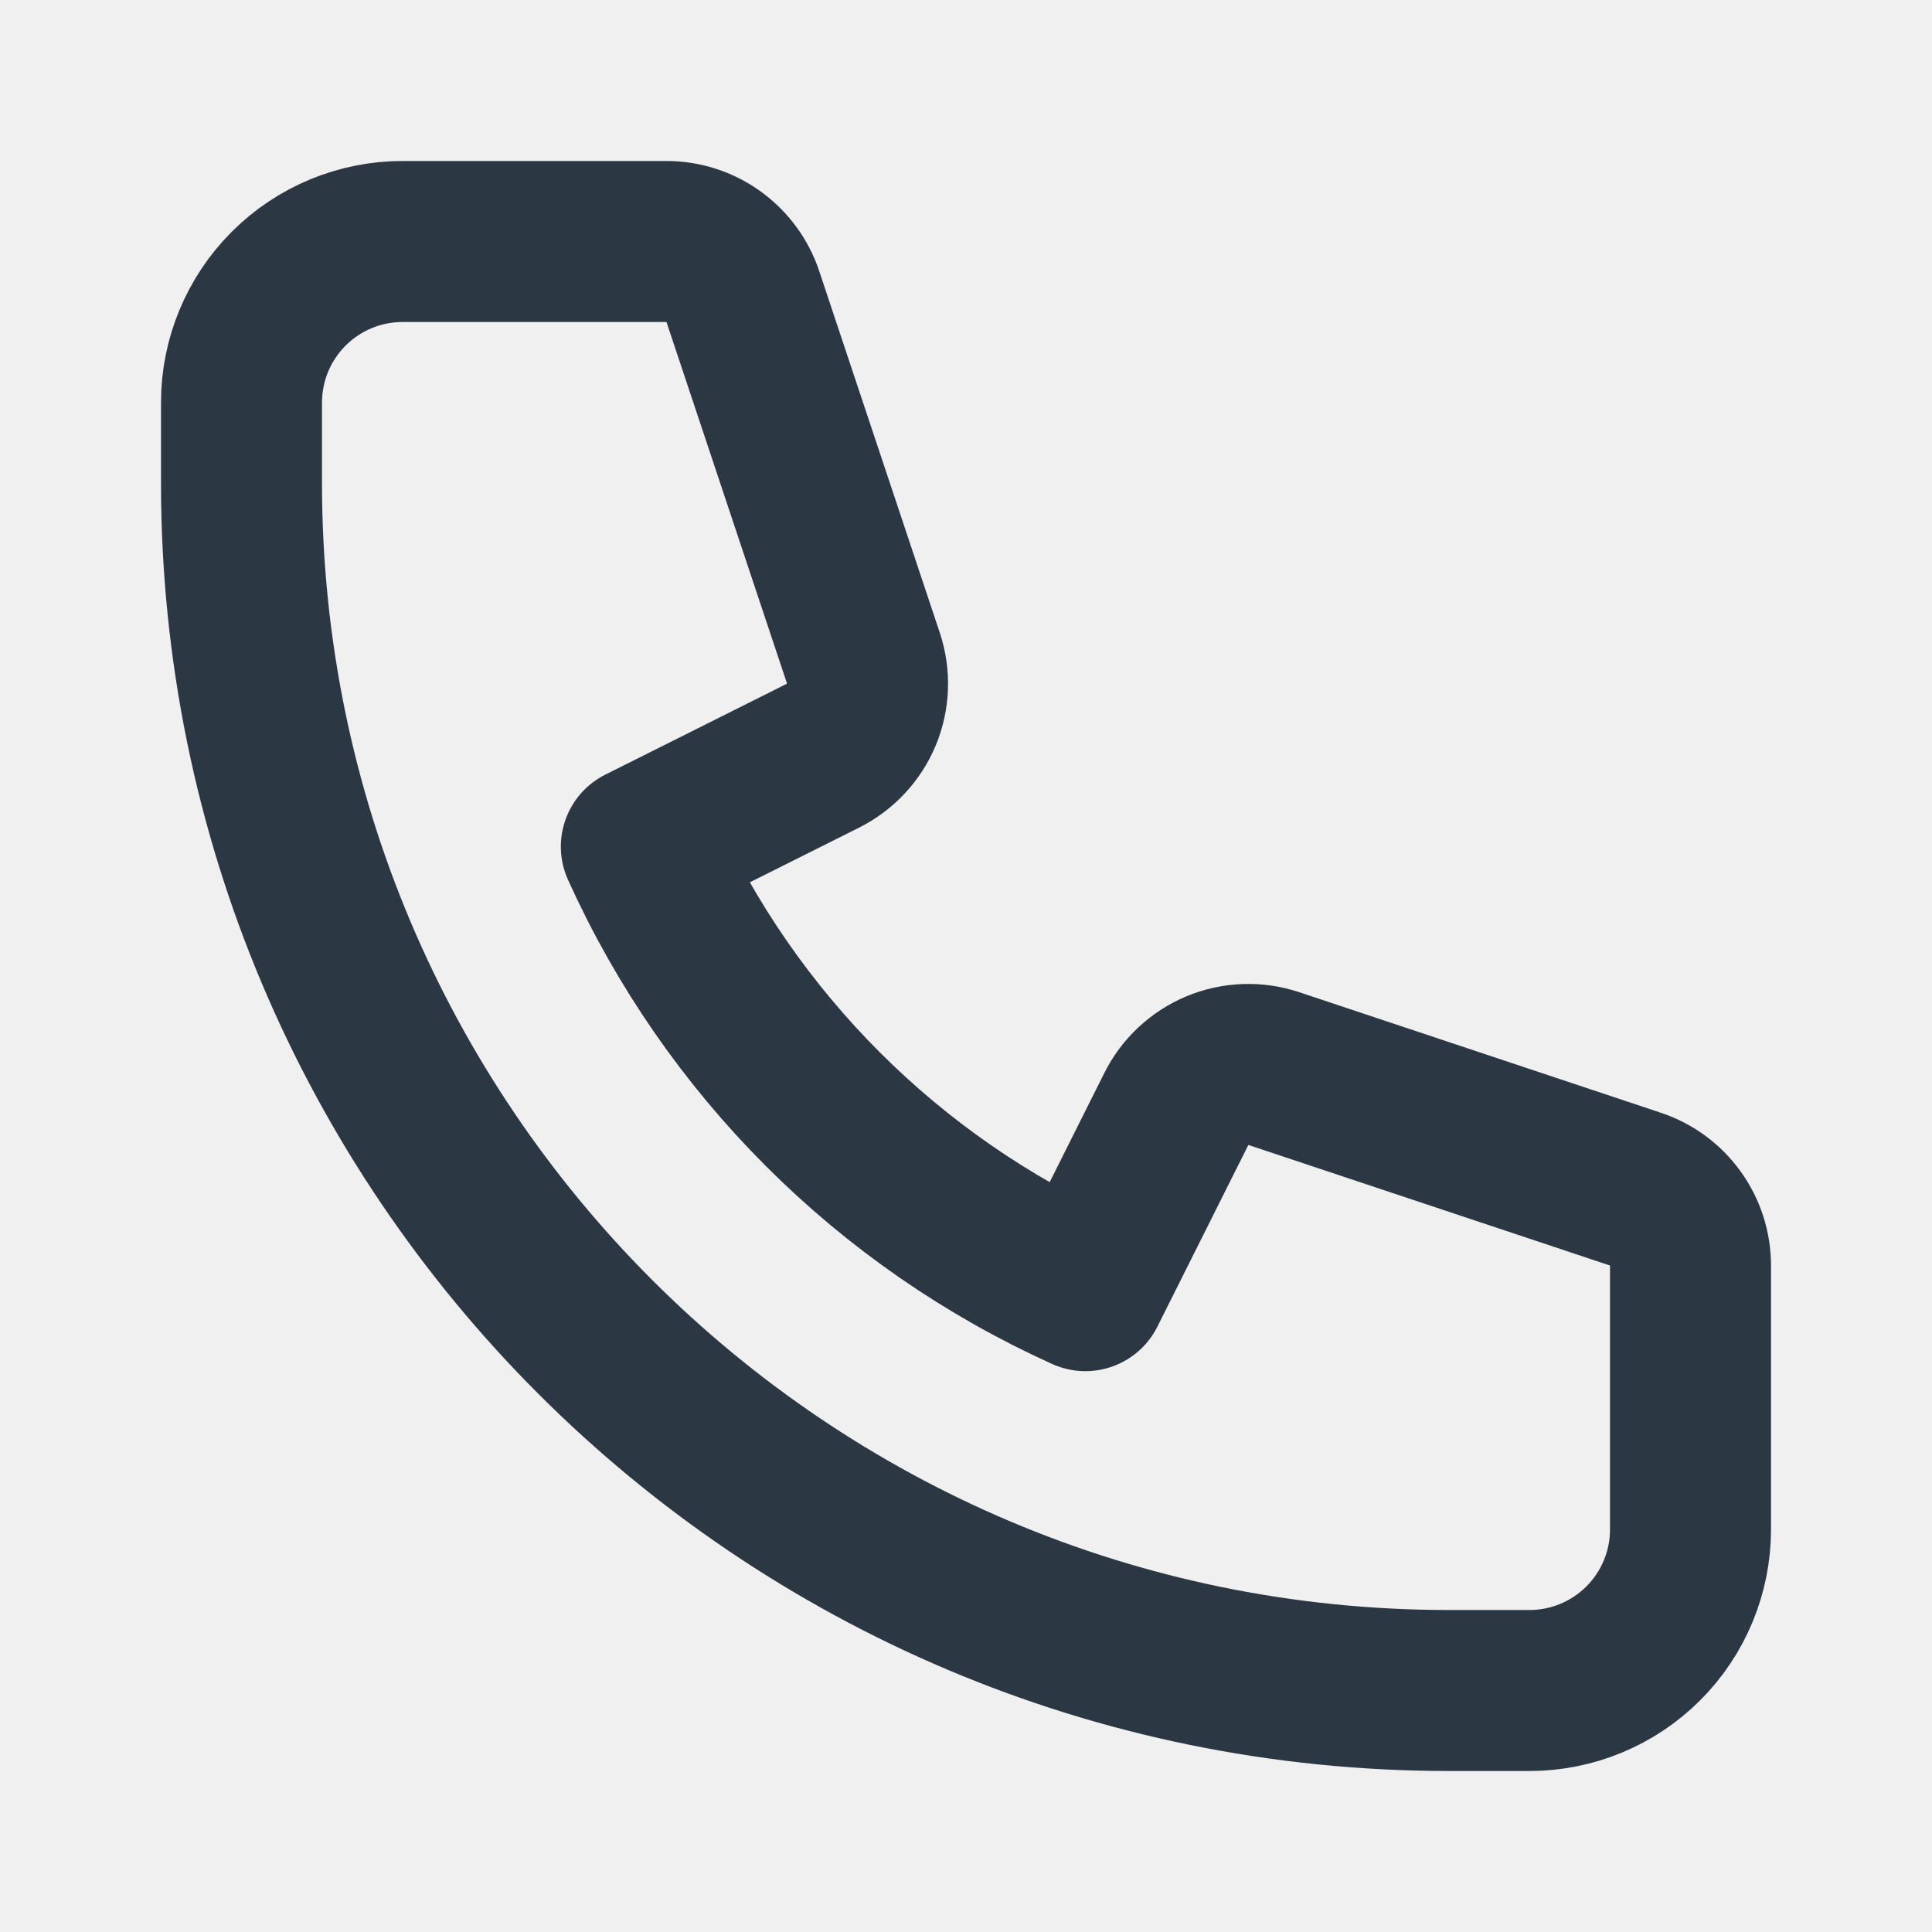
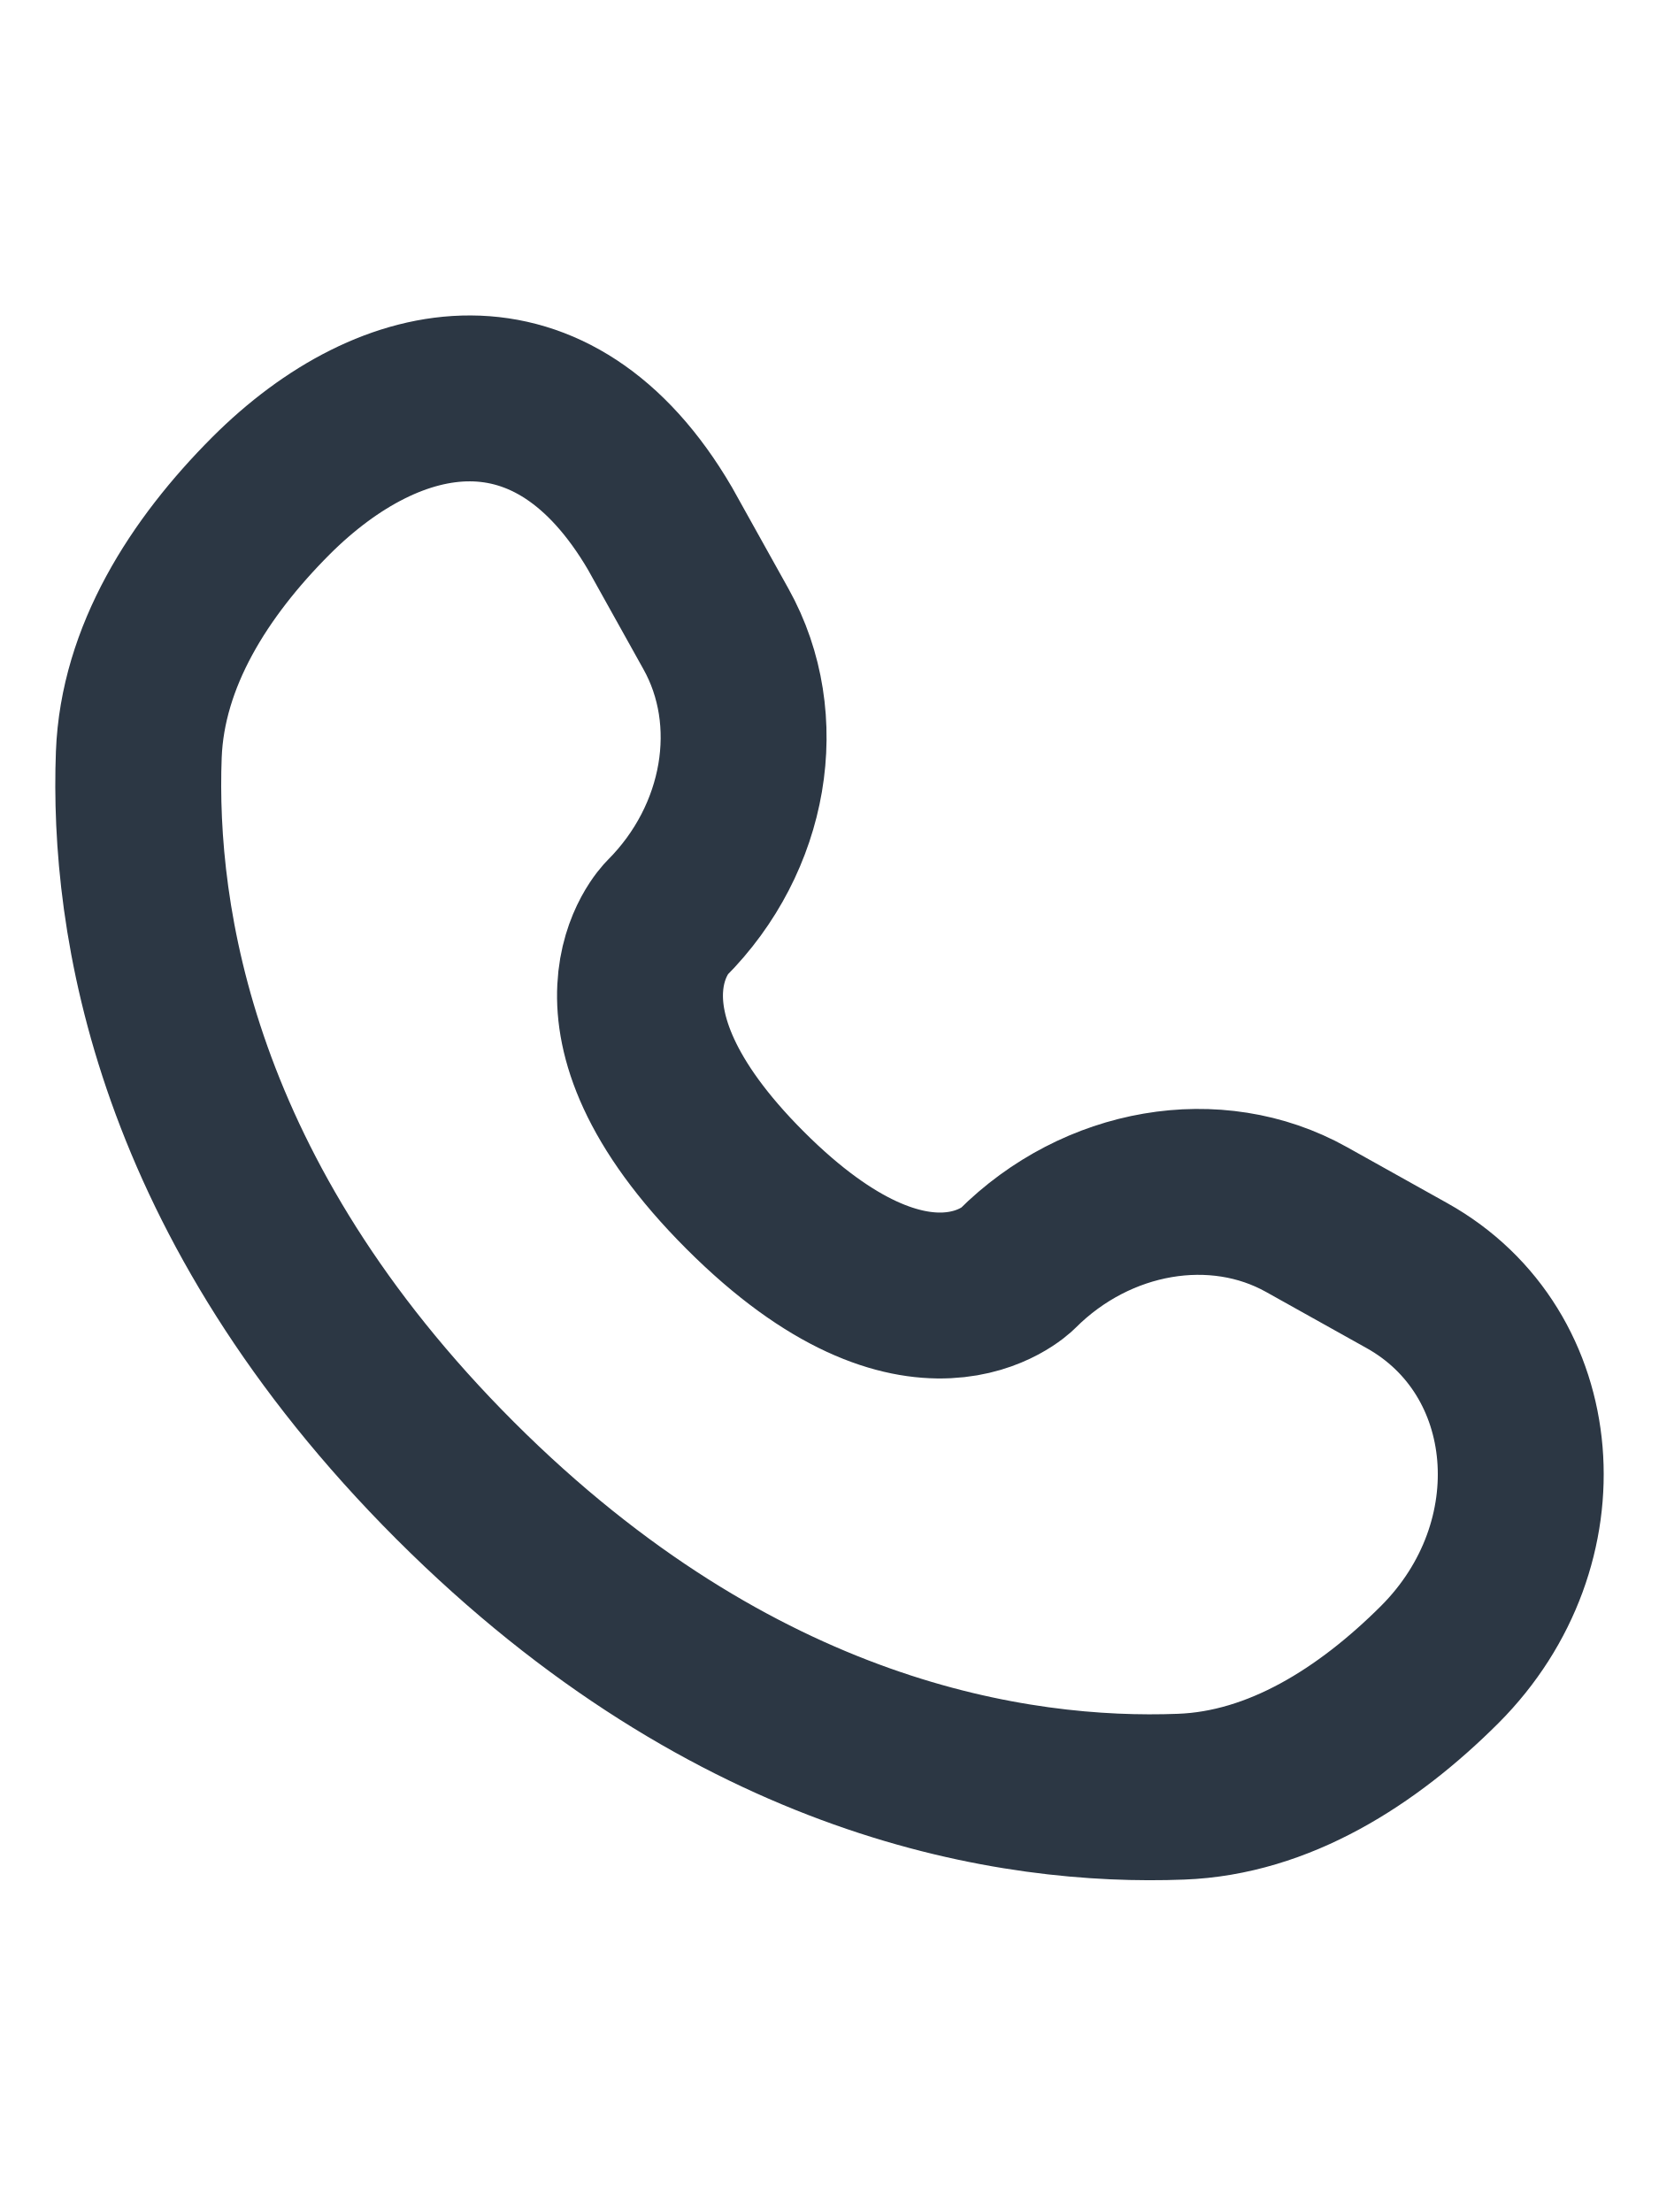
- <svg xmlns="http://www.w3.org/2000/svg" width="24" height="24" viewBox="0 0 24 24" fill="none">
-   <g id="heroicons-outline:phone">
-     <path id="Vector" d="M3 5C3 4.47 3.211 3.961 3.586 3.586C3.961 3.211 4.47 3 5 3H8.28C8.49 3 8.694 3.066 8.864 3.189C9.034 3.312 9.162 3.485 9.228 3.684L10.726 8.177C10.802 8.405 10.793 8.653 10.701 8.876C10.608 9.098 10.439 9.279 10.224 9.387L7.967 10.517C9.073 12.966 11.034 14.927 13.483 16.033L14.613 13.776C14.72 13.561 14.902 13.392 15.124 13.299C15.347 13.207 15.595 13.198 15.823 13.274L20.316 14.772C20.515 14.838 20.689 14.966 20.811 15.136C20.934 15.306 21 15.511 21 15.721V19C21 19.53 20.789 20.039 20.414 20.414C20.039 20.789 19.53 21 19 21H18C9.716 21 3 14.284 3 6V5Z" stroke="#2C3744" stroke-width="2" stroke-linecap="round" stroke-linejoin="round" />
+ <svg xmlns="http://www.w3.org/2000/svg" width="12" height="16" viewBox="0 0 12 16" fill="none">
+   <g id="Phone">
+     <rect width="12" height="16" fill="white" />
+     <path id="Vector" d="M4.774 3.823L5.179 4.55C5.545 5.206 5.398 6.066 4.822 6.643C4.822 6.643 4.122 7.342 5.39 8.61C6.657 9.877 7.357 9.179 7.357 9.179C7.934 8.602 8.795 8.455 9.45 8.821L10.177 9.227C11.168 9.78 11.285 11.168 10.414 12.04C9.891 12.562 9.25 12.97 8.542 12.996C7.349 13.042 5.324 12.74 3.292 10.709C1.26 8.677 0.959 6.651 1.004 5.458C1.031 4.75 1.438 4.109 1.96 3.586C2.832 2.715 4 2.5 4.774 3.823Z" stroke="#2C3744" stroke-width="1.2" stroke-linecap="round" />
  </g>
</svg>
